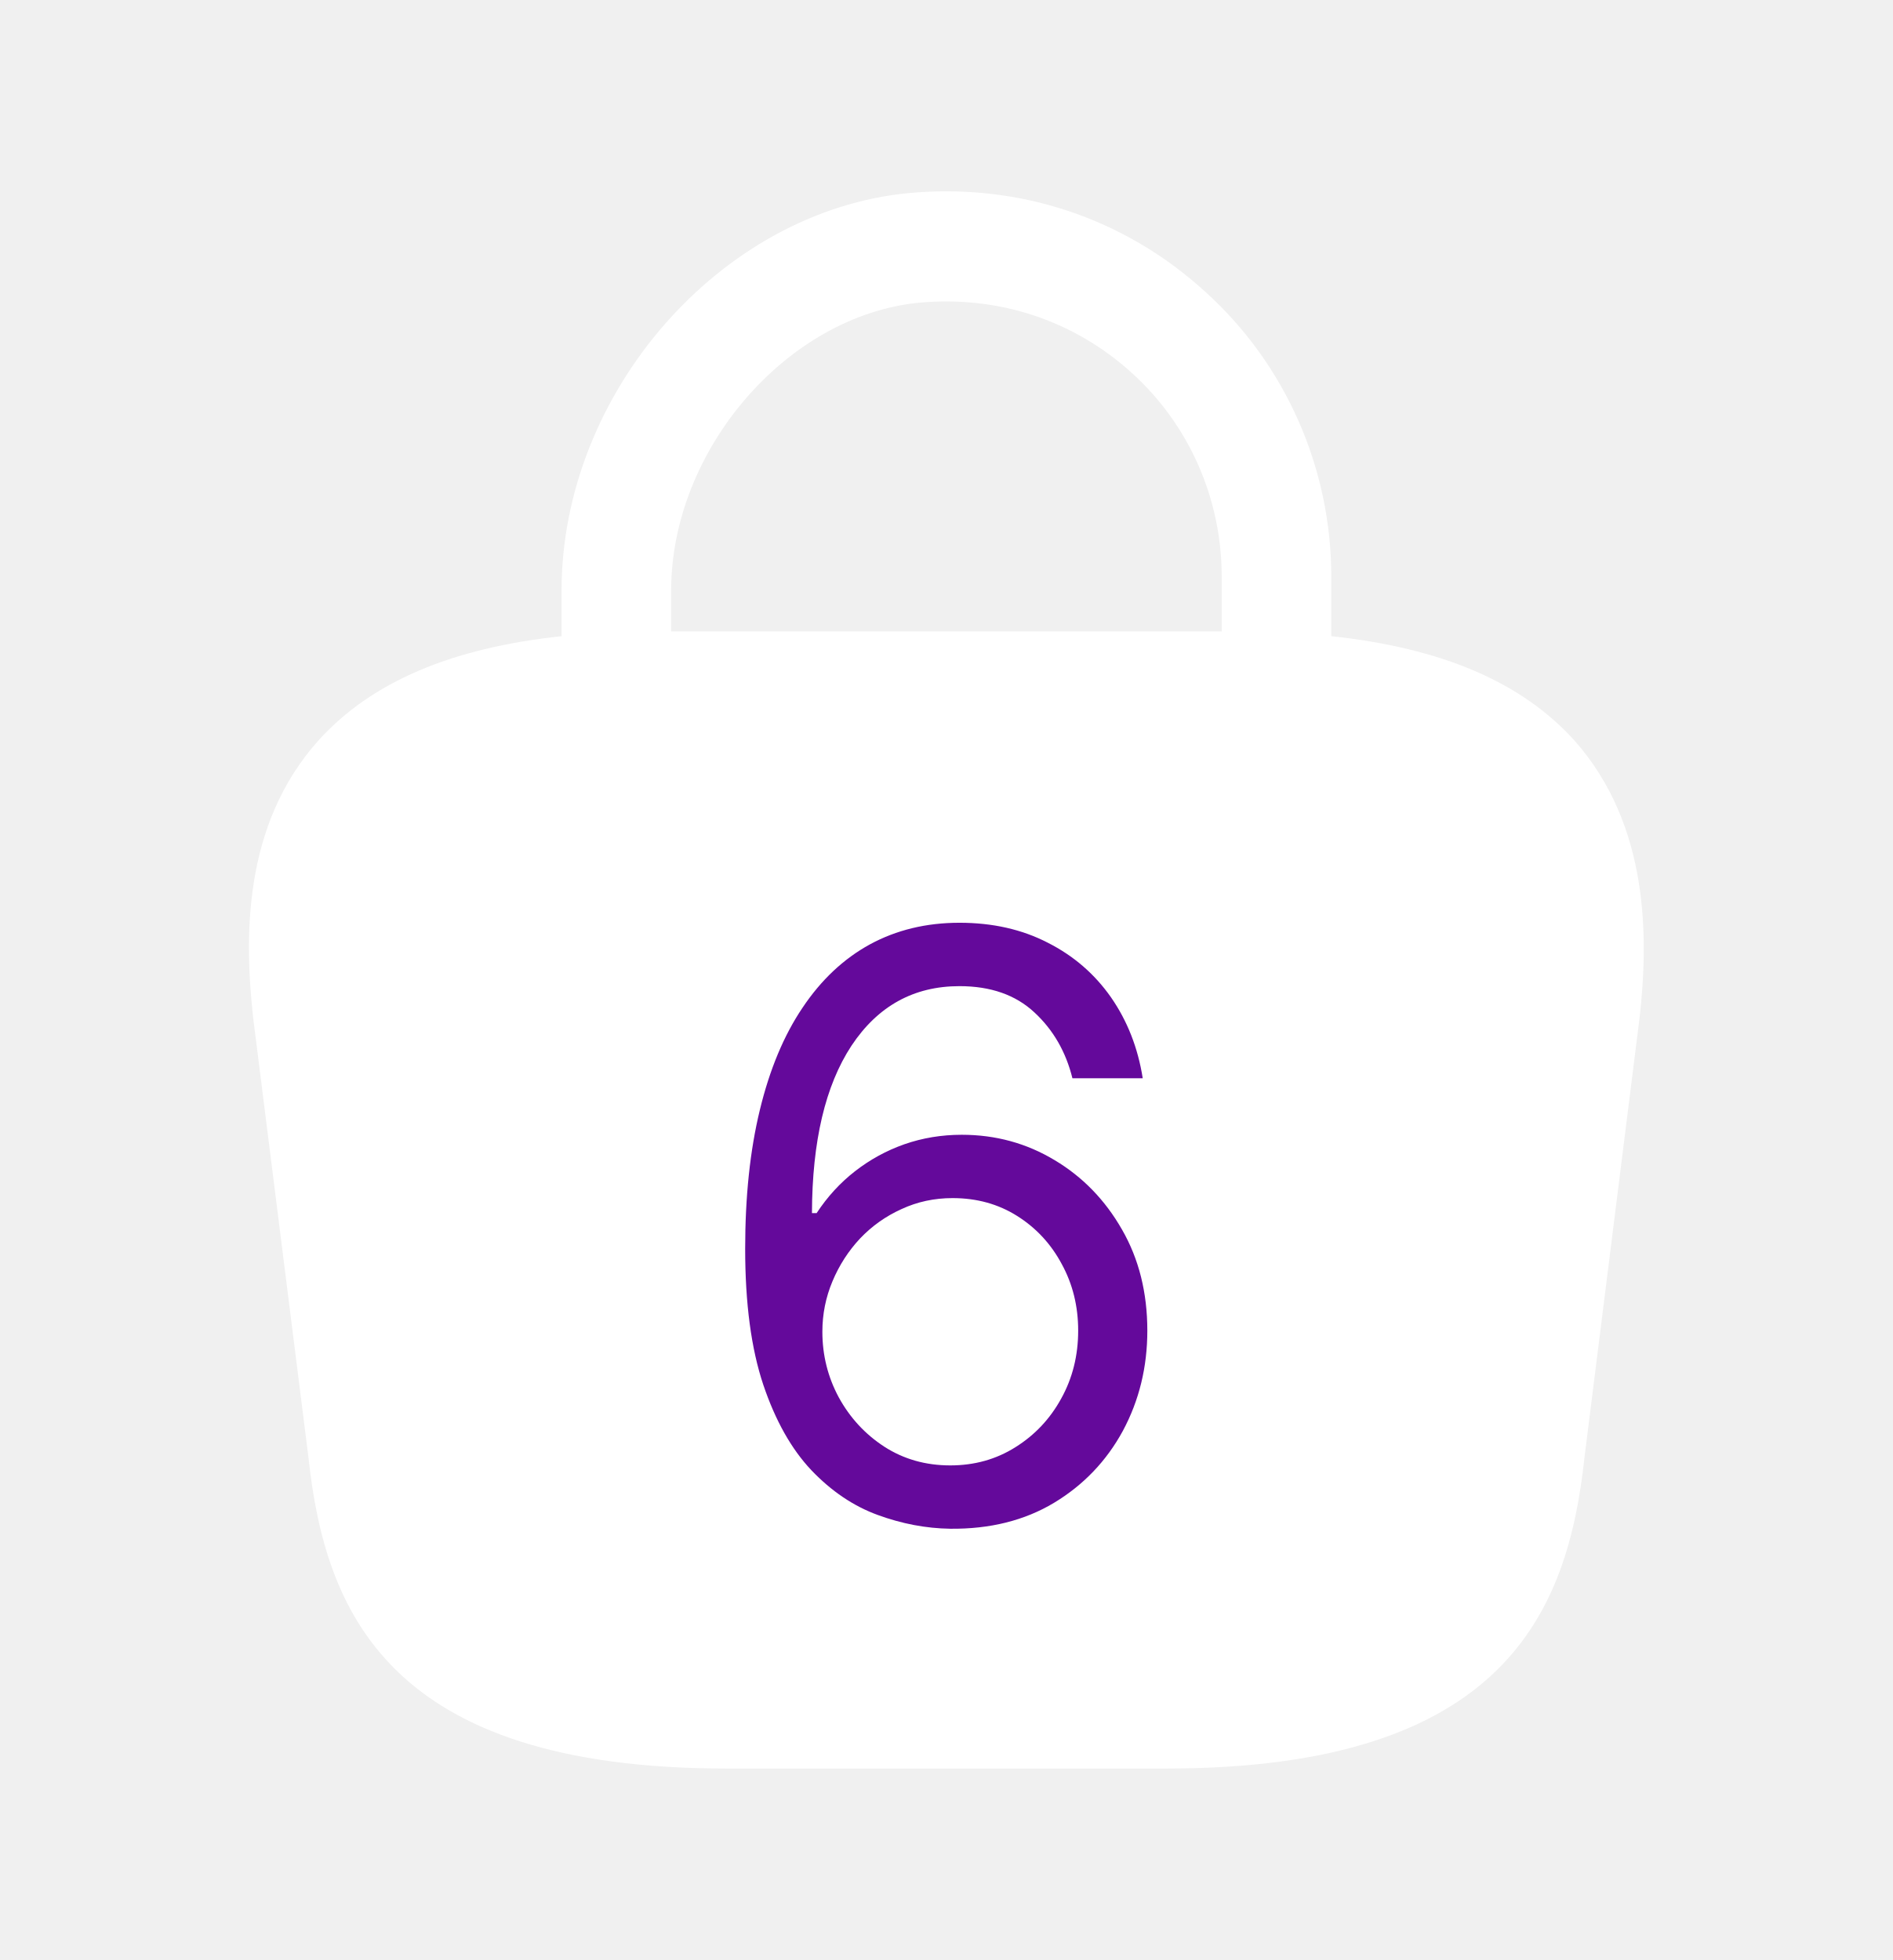
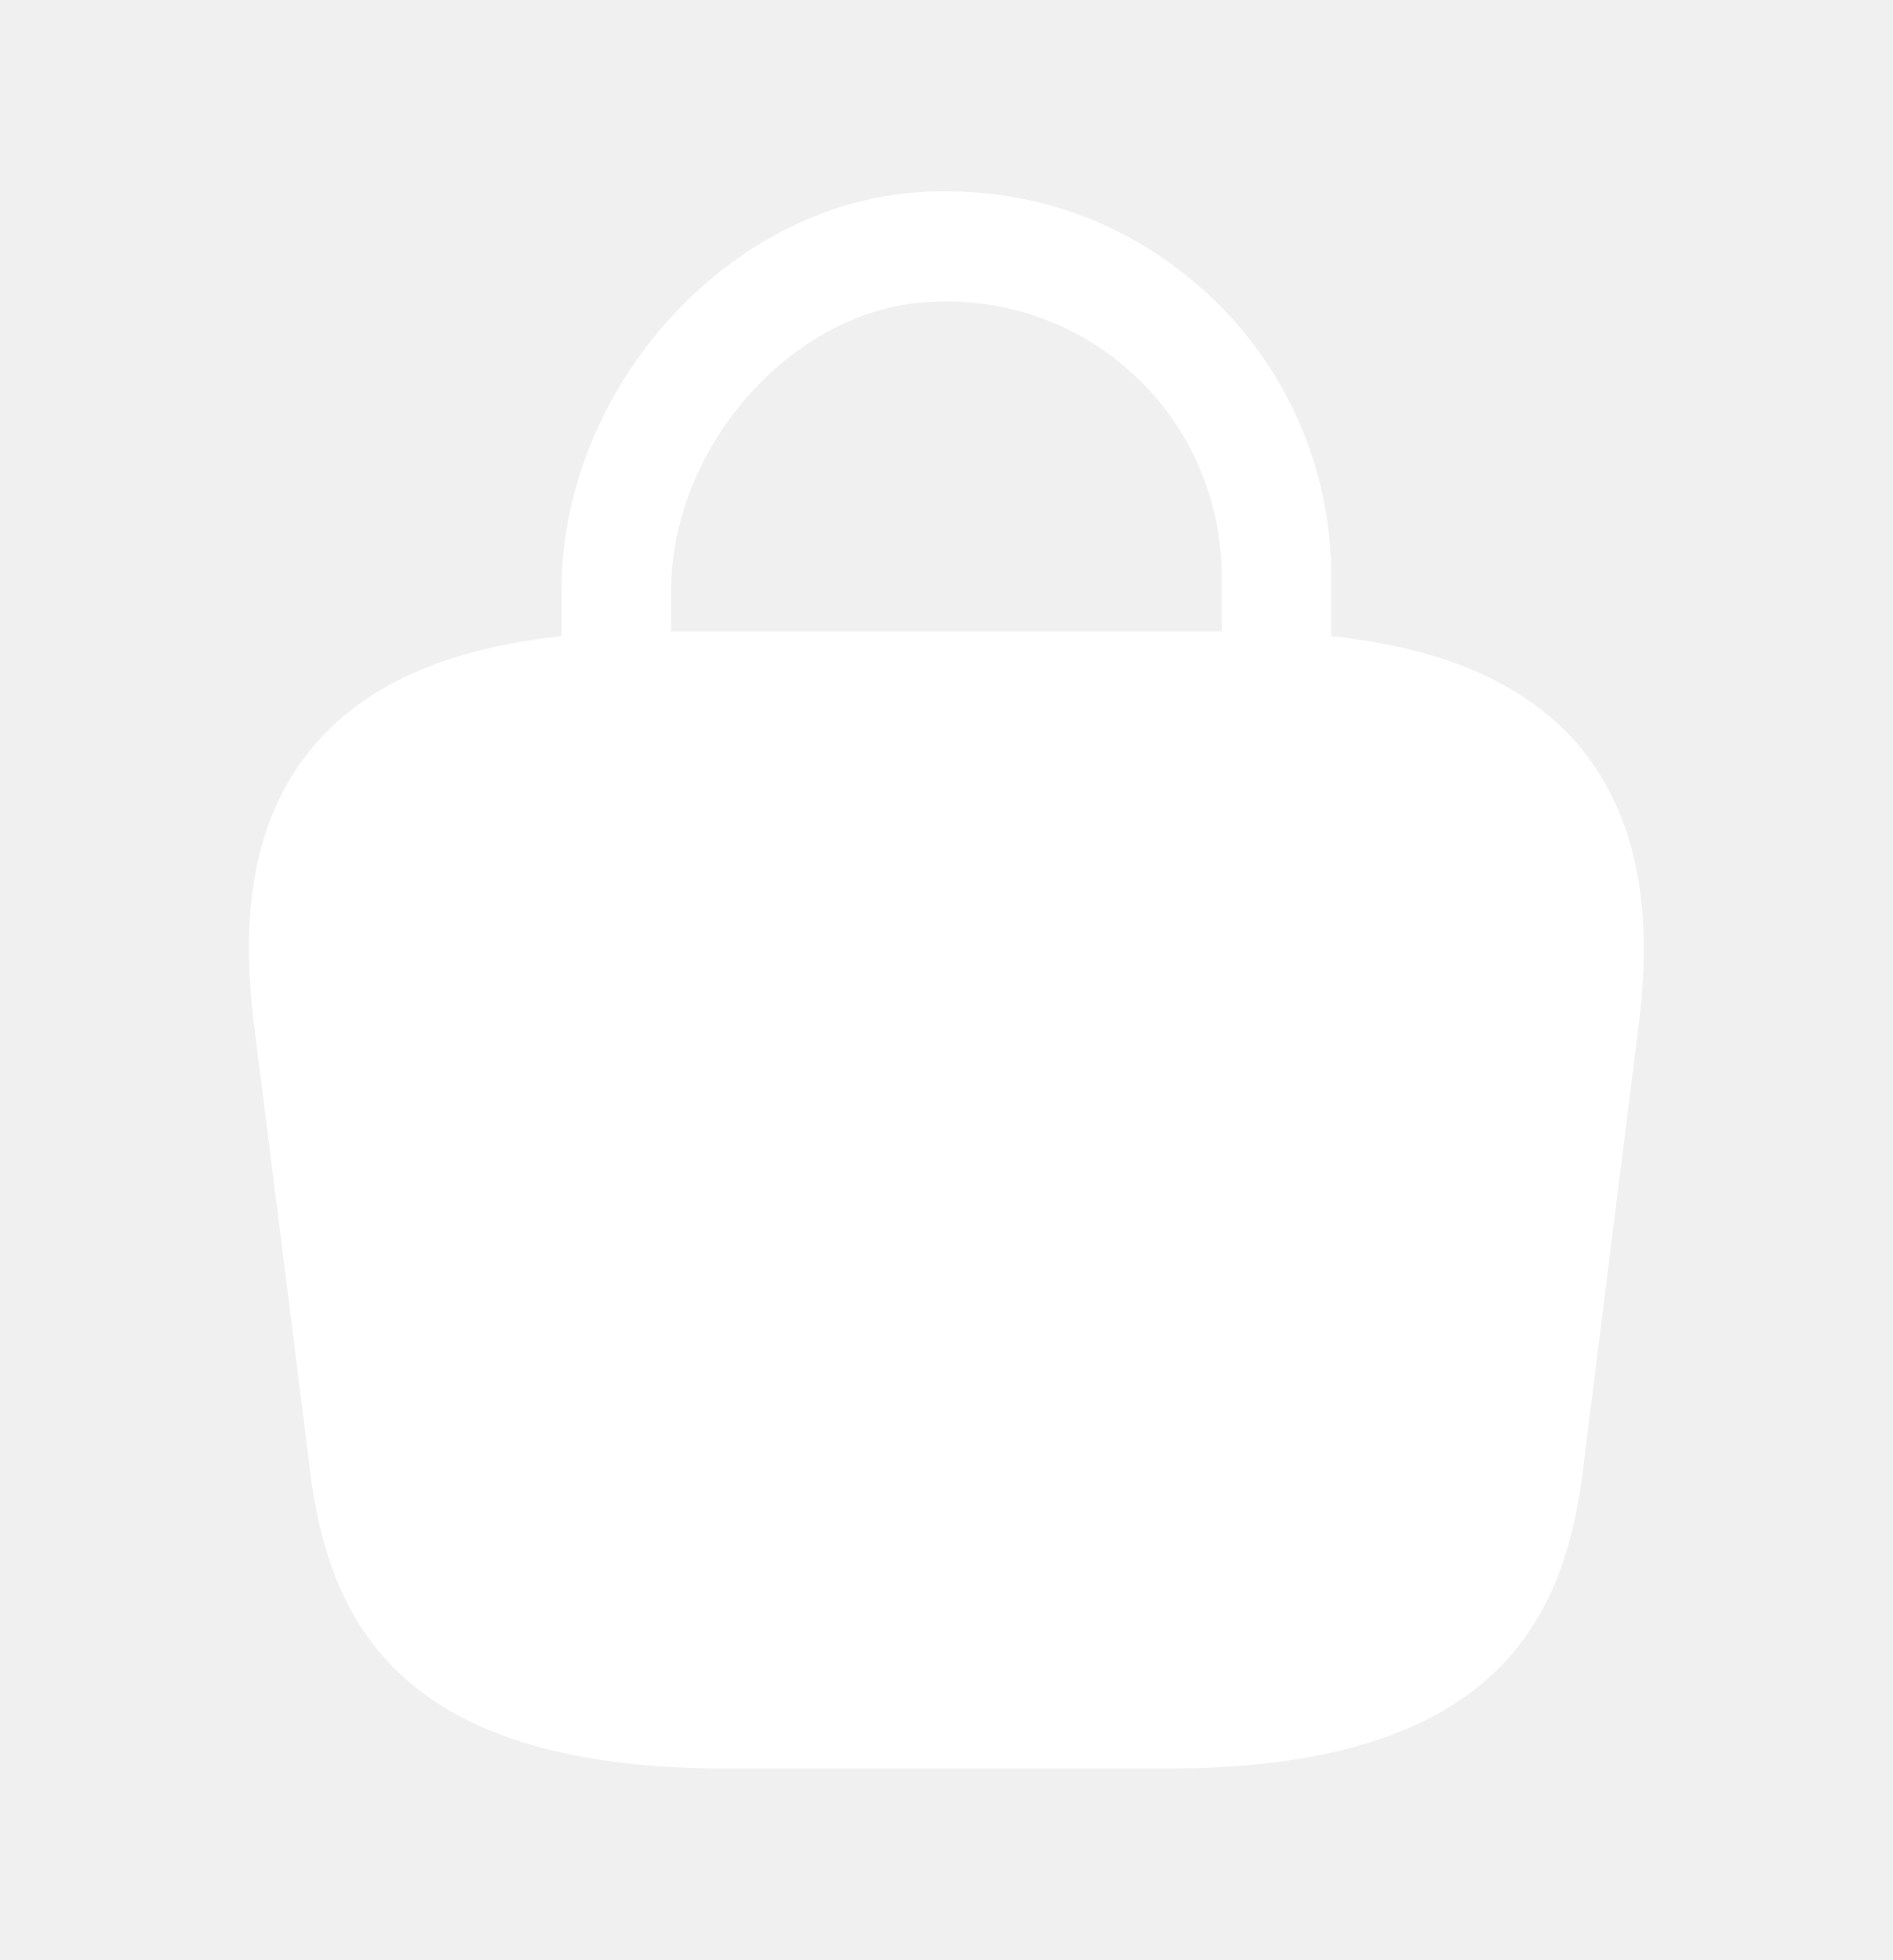
<svg xmlns="http://www.w3.org/2000/svg" width="28" height="29" viewBox="0 0 28 29" fill="none">
  <path d="M23.287 10.953C22.505 10.09 21.327 9.588 19.693 9.413V8.527C19.693 6.928 19.017 5.388 17.827 4.315C16.625 3.218 15.062 2.705 13.44 2.857C10.652 3.125 8.307 5.82 8.307 8.737V9.413C6.673 9.588 5.495 10.09 4.713 10.953C3.582 12.213 3.617 13.893 3.745 15.06L4.562 21.558C4.807 23.833 5.728 26.167 10.745 26.167H17.255C22.272 26.167 23.193 23.833 23.438 21.57L24.255 15.048C24.383 13.893 24.407 12.213 23.287 10.953ZM13.603 4.478C14.77 4.373 15.878 4.735 16.742 5.517C17.593 6.287 18.072 7.383 18.072 8.527V9.343H9.928V8.737C9.928 6.66 11.643 4.665 13.603 4.478ZM9.823 15.842H9.812C9.17 15.842 8.645 15.317 8.645 14.675C8.645 14.033 9.17 13.508 9.812 13.508C10.465 13.508 10.99 14.033 10.99 14.675C10.99 15.317 10.465 15.842 9.823 15.842ZM17.99 15.842H17.978C17.337 15.842 16.812 15.317 16.812 14.675C16.812 14.033 17.337 13.508 17.978 13.508C18.632 13.508 19.157 14.033 19.157 14.675C19.157 15.317 18.632 15.842 17.99 15.842Z" fill="white" />
  <circle cx="18" cy="14.5" r="2" fill="white" />
  <circle cx="10" cy="14.5" r="2" fill="white" />
-   <path d="M14.057 22.619C13.699 22.614 13.341 22.546 12.983 22.415C12.625 22.284 12.299 22.064 12.003 21.754C11.708 21.442 11.47 21.02 11.291 20.489C11.112 19.954 11.023 19.284 11.023 18.477C11.023 17.704 11.095 17.02 11.24 16.423C11.385 15.824 11.595 15.32 11.871 14.911C12.146 14.499 12.479 14.186 12.868 13.973C13.26 13.76 13.702 13.653 14.193 13.653C14.682 13.653 15.117 13.751 15.497 13.947C15.881 14.141 16.193 14.411 16.435 14.757C16.676 15.104 16.833 15.503 16.904 15.954H15.864C15.767 15.562 15.58 15.237 15.301 14.979C15.023 14.72 14.654 14.591 14.193 14.591C13.517 14.591 12.985 14.885 12.595 15.473C12.209 16.061 12.014 16.886 12.011 17.949H12.08C12.239 17.707 12.428 17.501 12.646 17.331C12.868 17.158 13.112 17.024 13.379 16.93C13.646 16.837 13.929 16.79 14.227 16.79C14.727 16.79 15.185 16.915 15.6 17.165C16.014 17.412 16.347 17.754 16.597 18.192C16.847 18.626 16.972 19.125 16.972 19.688C16.972 20.227 16.851 20.722 16.61 21.171C16.368 21.616 16.029 21.972 15.591 22.236C15.156 22.497 14.645 22.625 14.057 22.619ZM14.057 21.682C14.415 21.682 14.736 21.592 15.02 21.413C15.307 21.234 15.533 20.994 15.698 20.693C15.865 20.392 15.949 20.057 15.949 19.688C15.949 19.327 15.868 18.999 15.706 18.703C15.547 18.405 15.327 18.168 15.046 17.991C14.767 17.815 14.449 17.727 14.091 17.727C13.821 17.727 13.57 17.781 13.337 17.889C13.104 17.994 12.899 18.139 12.723 18.324C12.55 18.509 12.414 18.72 12.314 18.959C12.215 19.195 12.165 19.443 12.165 19.704C12.165 20.051 12.246 20.375 12.408 20.676C12.573 20.977 12.797 21.22 13.081 21.405C13.368 21.59 13.693 21.682 14.057 21.682Z" fill="#64099B" />
</svg>
